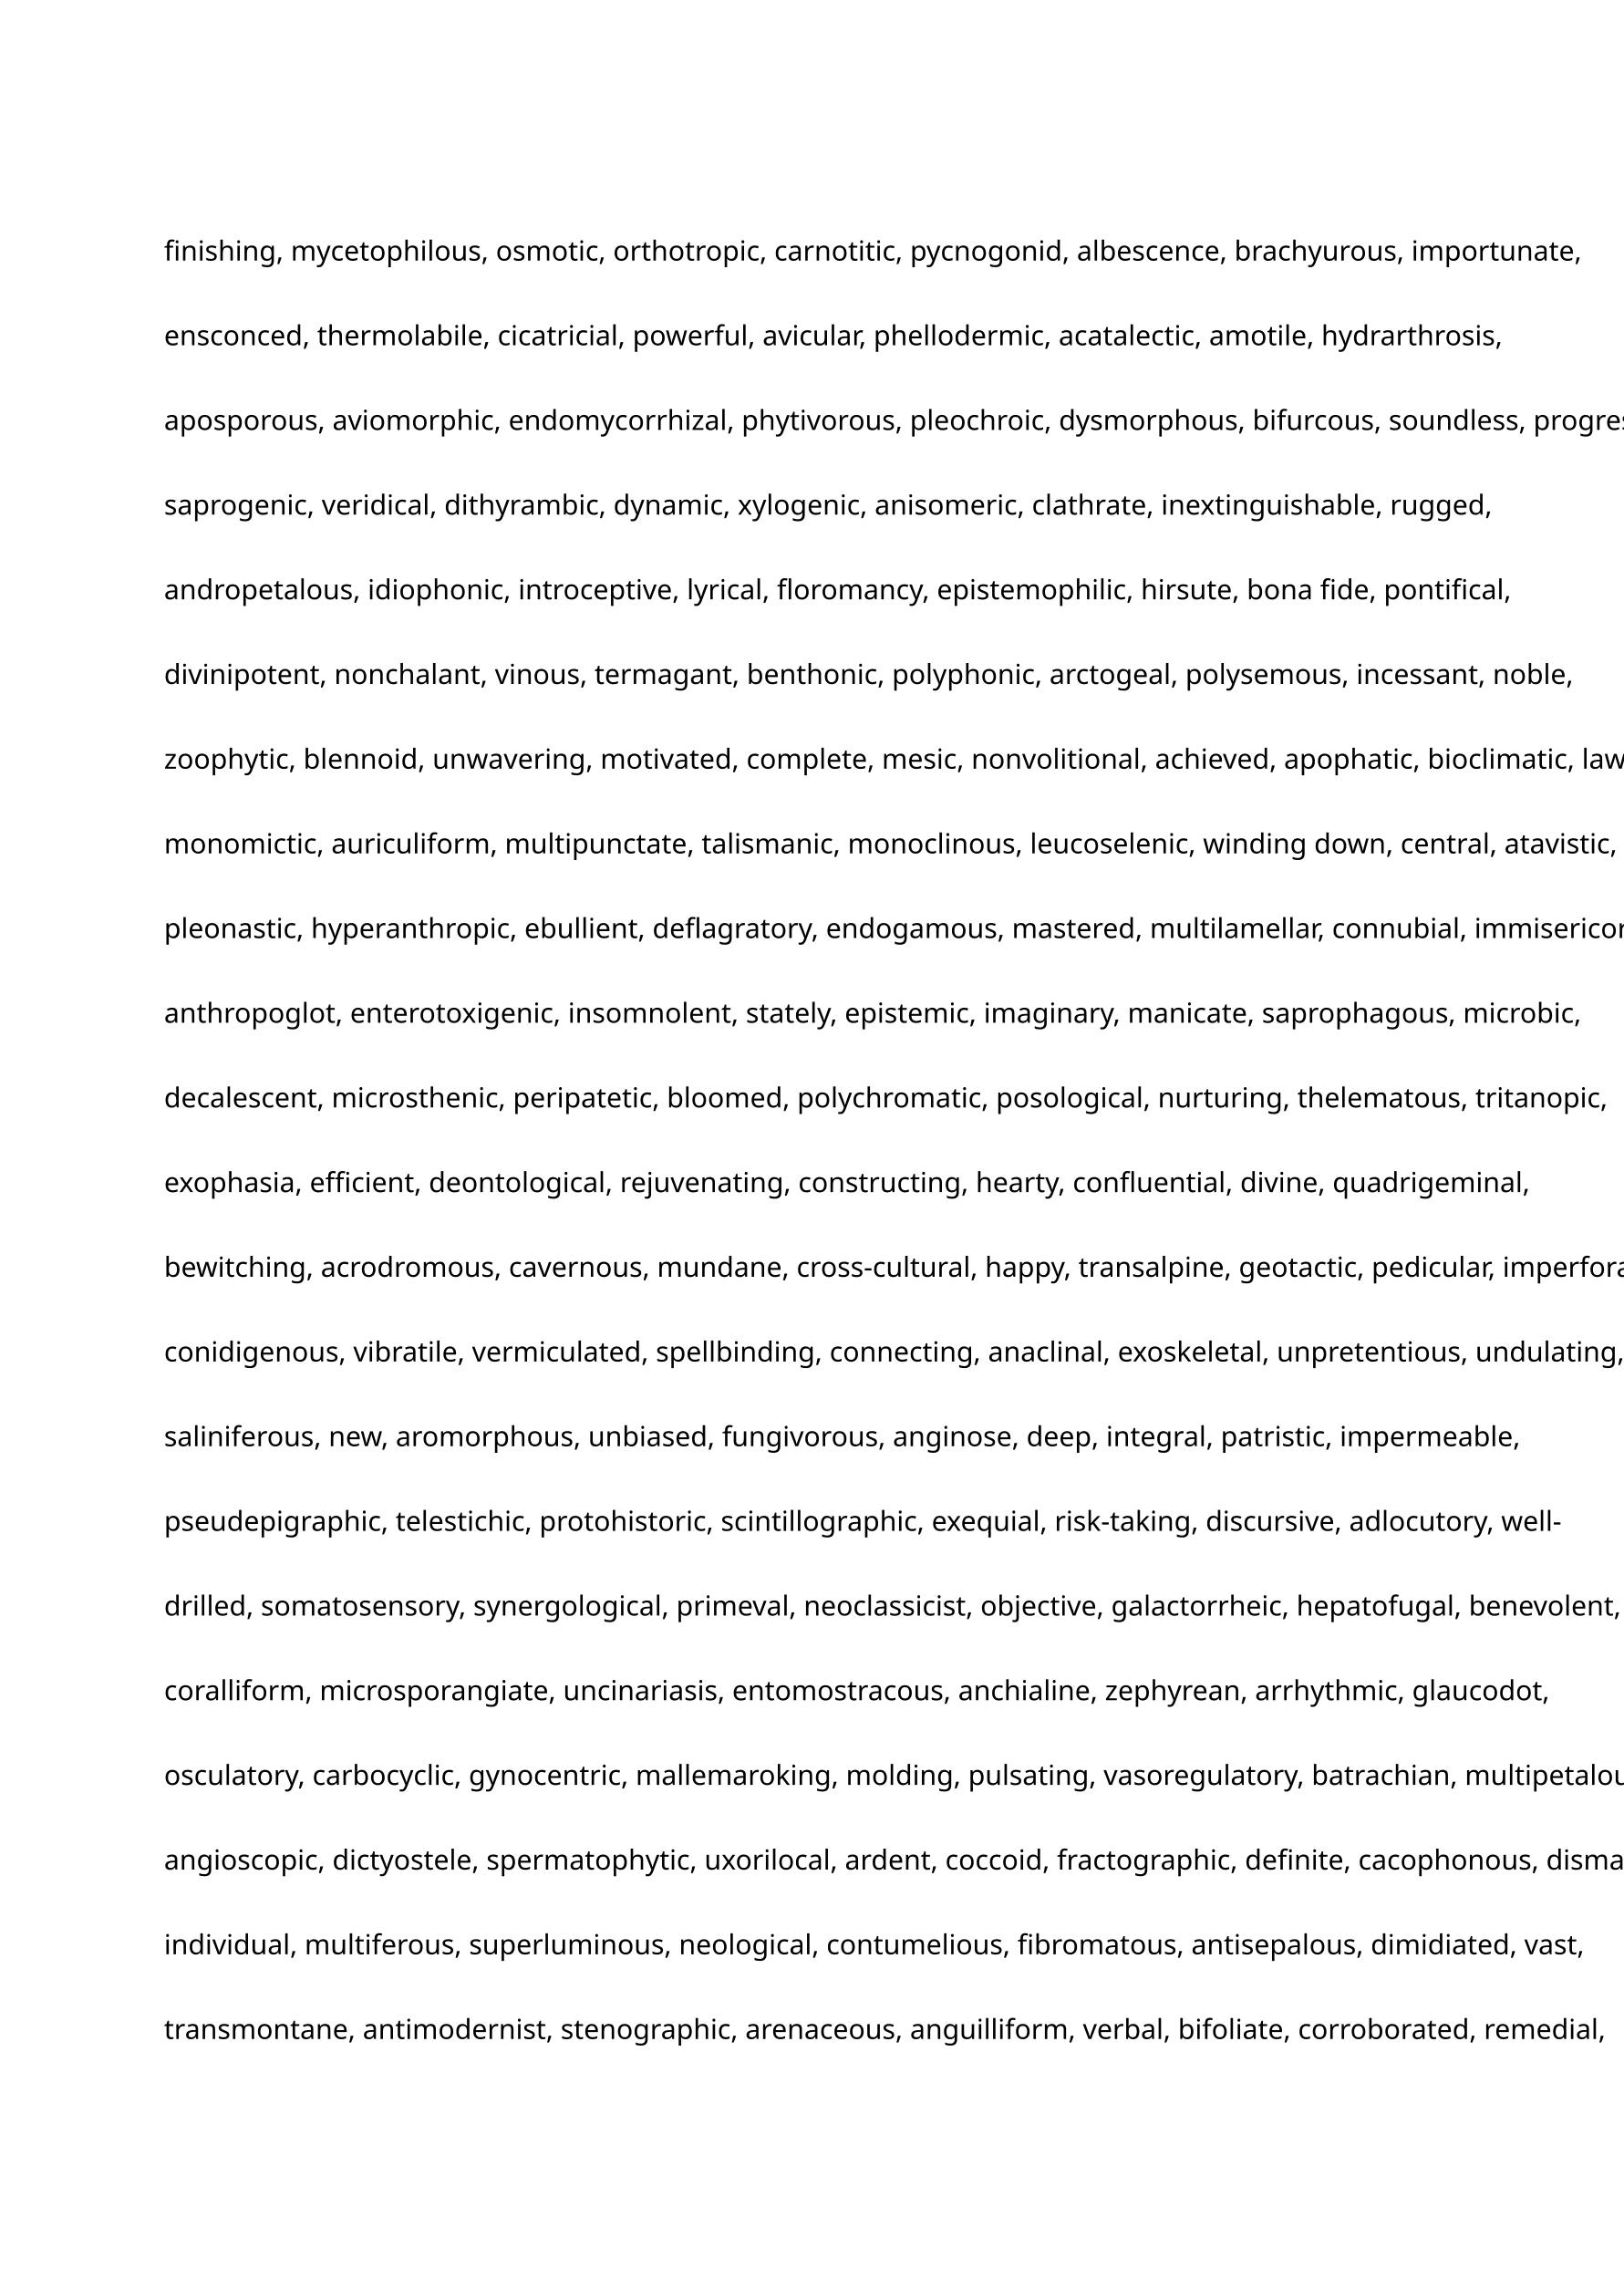
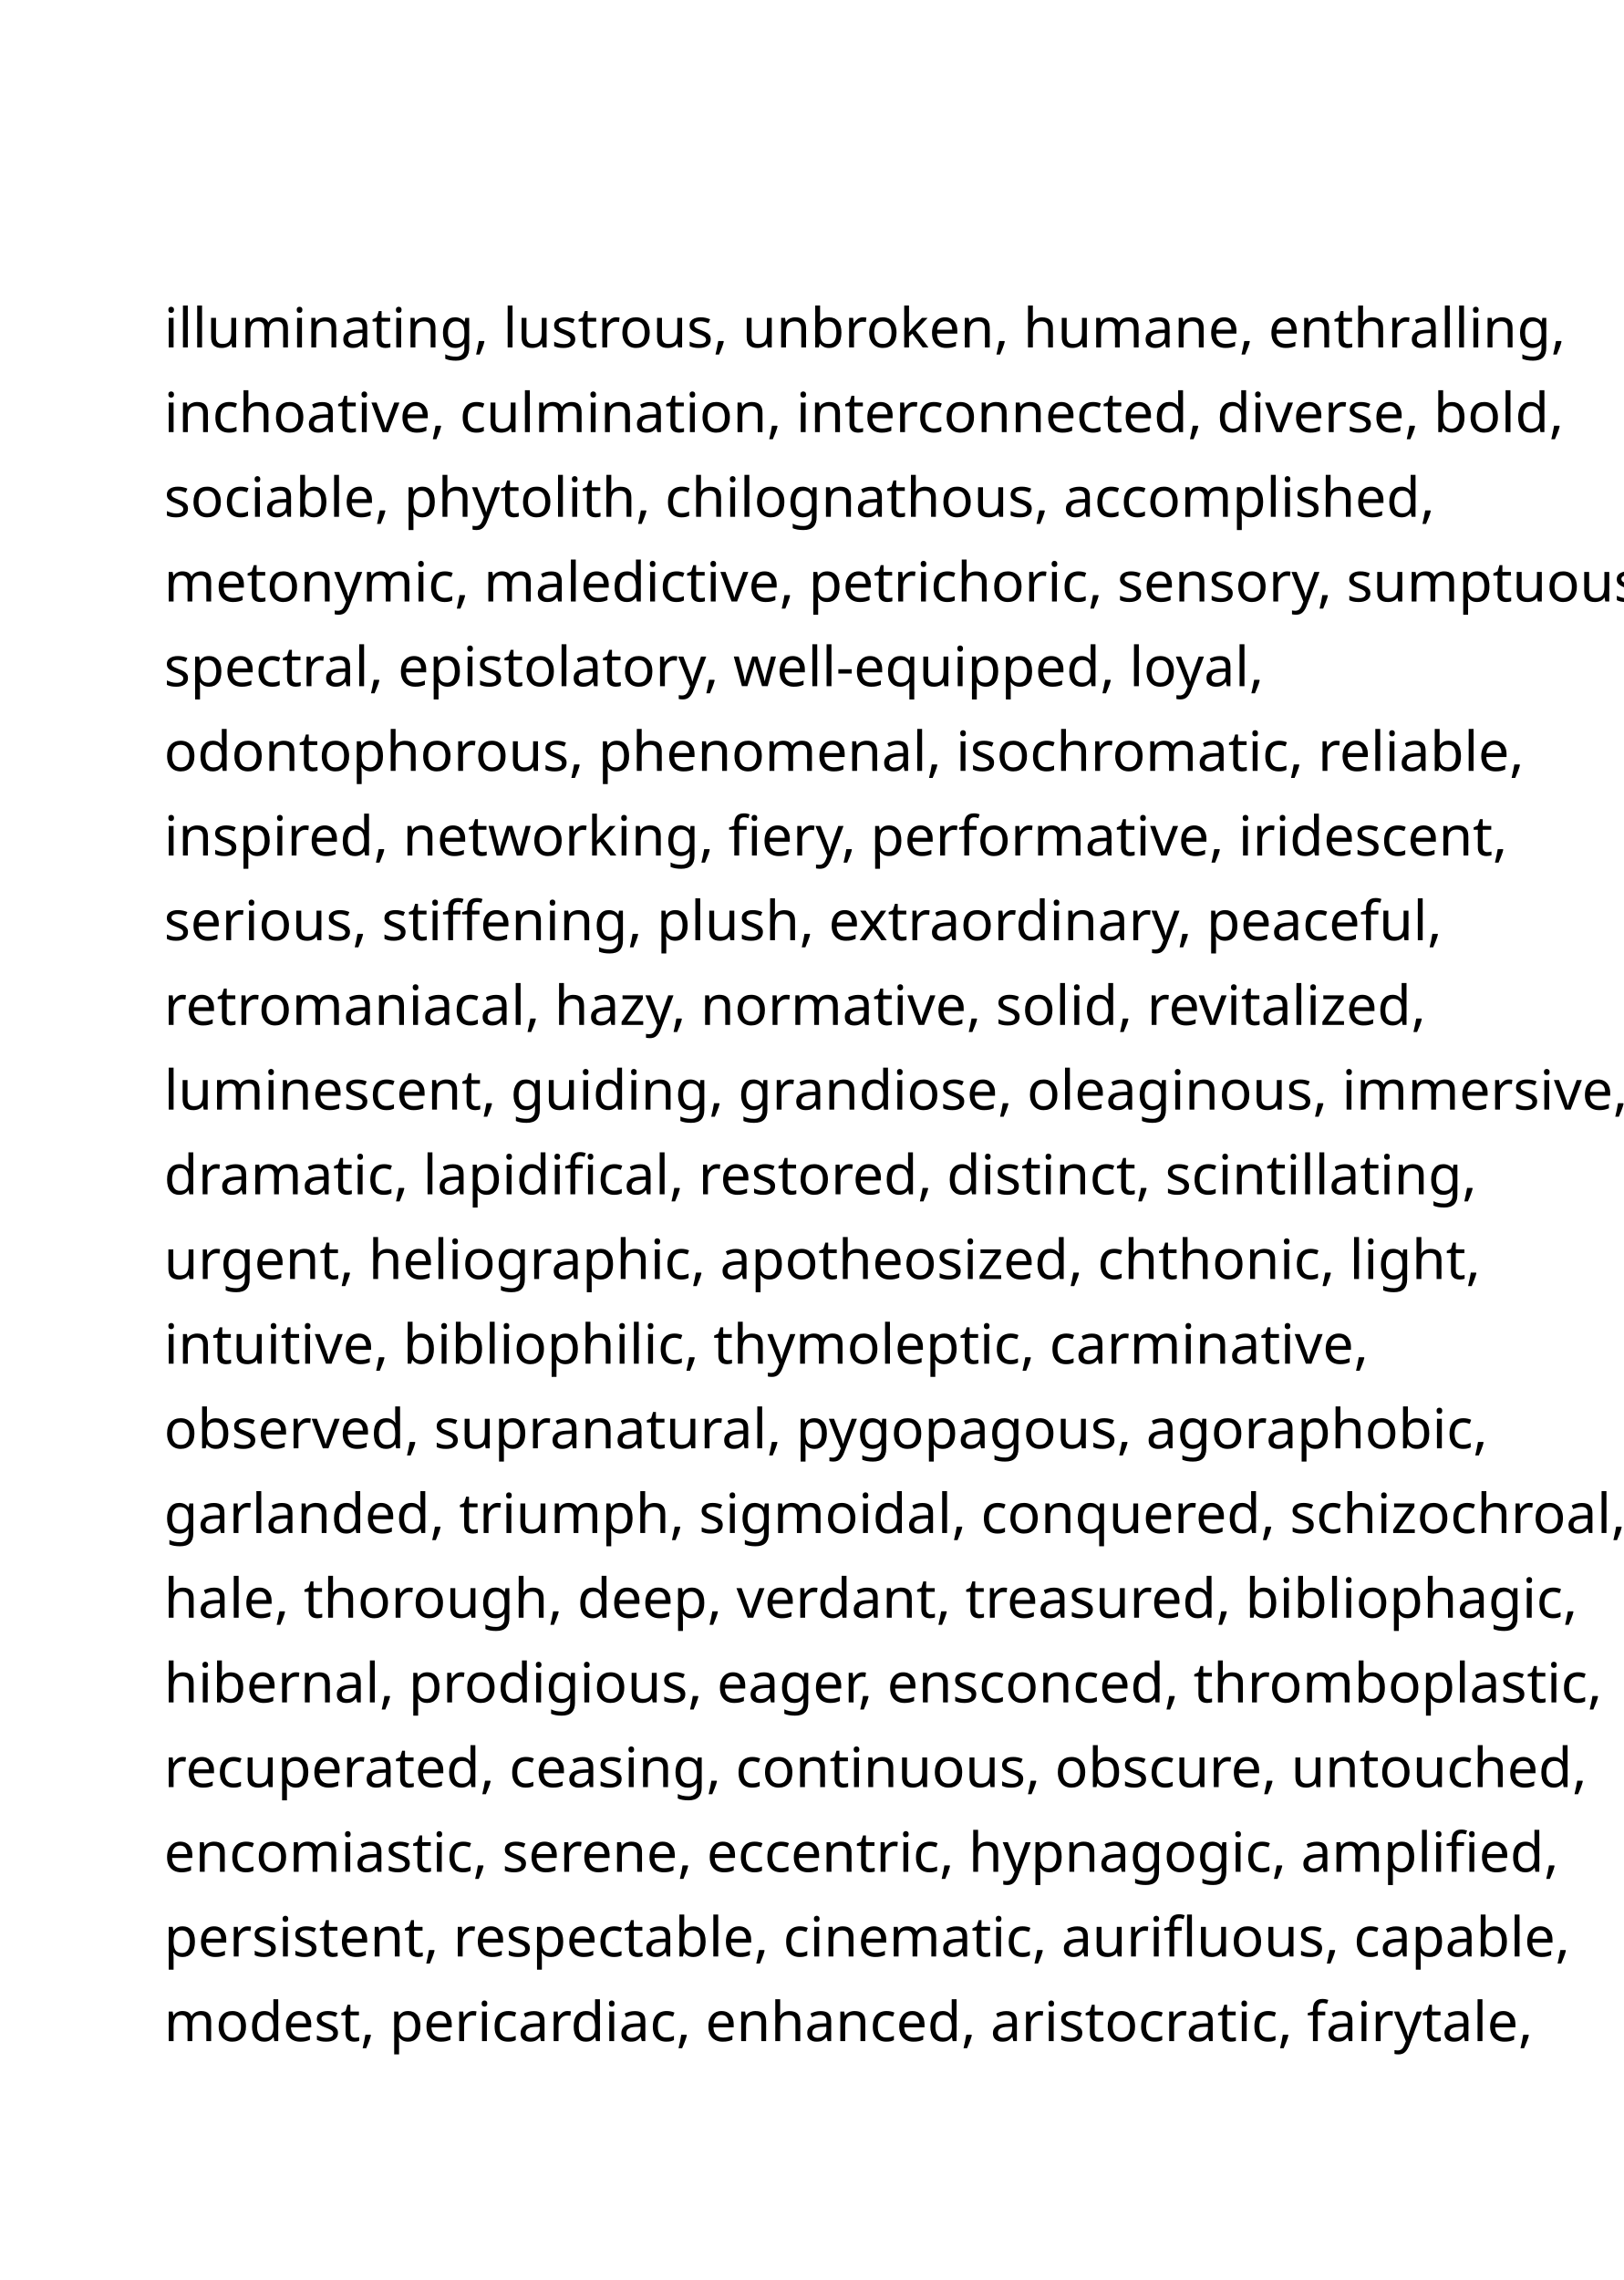
<svg xmlns="http://www.w3.org/2000/svg" baseProfile="tiny" height="525mm" version="1.2" width="374mm">
  <defs />
-   <text font-family="academy engraved let" font-size="18.007pt" x="37.778mm" y="60.0mm">finishing, mycetophilous, osmotic, orthotropic, carnotitic, pycnogonid, albescence, brachyurous, importunate,</text>
-   <text font-family="academy engraved let" font-size="18.007pt" x="37.778mm" y="79.5mm">ensconced, thermolabile, cicatricial, powerful, avicular, phellodermic, acatalectic, amotile, hydrarthrosis,</text>
-   <text font-family="academy engraved let" font-size="18.007pt" x="37.778mm" y="99.0mm">aposporous, aviomorphic, endomycorrhizal, phytivorous, pleochroic, dysmorphous, bifurcous, soundless, progressed,</text>
-   <text font-family="academy engraved let" font-size="18.007pt" x="37.778mm" y="118.5mm">saprogenic, veridical, dithyrambic, dynamic, xylogenic, anisomeric, clathrate, inextinguishable, rugged,</text>
-   <text font-family="academy engraved let" font-size="18.007pt" x="37.778mm" y="138.0mm">andropetalous, idiophonic, introceptive, lyrical, floromancy, epistemophilic, hirsute, bona fide, pontifical,</text>
-   <text font-family="academy engraved let" font-size="18.007pt" x="37.778mm" y="157.5mm">divinipotent, nonchalant, vinous, termagant, benthonic, polyphonic, arctogeal, polysemous, incessant, noble,</text>
-   <text font-family="academy engraved let" font-size="18.007pt" x="37.778mm" y="177.0mm">zoophytic, blennoid, unwavering, motivated, complete, mesic, nonvolitional, achieved, apophatic, bioclimatic, lawful,</text>
-   <text font-family="academy engraved let" font-size="18.007pt" x="37.778mm" y="196.5mm">monomictic, auriculiform, multipunctate, talismanic, monoclinous, leucoselenic, winding down, central, atavistic,</text>
-   <text font-family="academy engraved let" font-size="18.007pt" x="37.778mm" y="216.0mm">pleonastic, hyperanthropic, ebullient, deflagratory, endogamous, mastered, multilamellar, connubial, immisericors,</text>
-   <text font-family="academy engraved let" font-size="18.007pt" x="37.778mm" y="235.5mm">anthropoglot, enterotoxigenic, insomnolent, stately, epistemic, imaginary, manicate, saprophagous, microbic,</text>
-   <text font-family="academy engraved let" font-size="18.007pt" x="37.778mm" y="255.0mm">decalescent, microsthenic, peripatetic, bloomed, polychromatic, posological, nurturing, thelematous, tritanopic,</text>
-   <text font-family="academy engraved let" font-size="18.007pt" x="37.778mm" y="274.5mm">exophasia, efficient, deontological, rejuvenating, constructing, hearty, confluential, divine, quadrigeminal,</text>
-   <text font-family="academy engraved let" font-size="18.007pt" x="37.778mm" y="294.0mm">bewitching, acrodromous, cavernous, mundane, cross-cultural, happy, transalpine, geotactic, pedicular, imperforate,</text>
-   <text font-family="academy engraved let" font-size="18.007pt" x="37.778mm" y="313.5mm">conidigenous, vibratile, vermiculated, spellbinding, connecting, anaclinal, exoskeletal, unpretentious, undulating,</text>
-   <text font-family="academy engraved let" font-size="18.007pt" x="37.778mm" y="333.0mm">saliniferous, new, aromorphous, unbiased, fungivorous, anginose, deep, integral, patristic, impermeable,</text>
-   <text font-family="academy engraved let" font-size="18.007pt" x="37.778mm" y="352.5mm">pseudepigraphic, telestichic, protohistoric, scintillographic, exequial, risk-taking, discursive, adlocutory, well-</text>
-   <text font-family="academy engraved let" font-size="18.007pt" x="37.778mm" y="372.0mm">drilled, somatosensory, synergological, primeval, neoclassicist, objective, galactorrheic, hepatofugal, benevolent,</text>
-   <text font-family="academy engraved let" font-size="18.007pt" x="37.778mm" y="391.5mm">coralliform, microsporangiate, uncinariasis, entomostracous, anchialine, zephyrean, arrhythmic, glaucodot,</text>
-   <text font-family="academy engraved let" font-size="18.007pt" x="37.778mm" y="411.0mm">osculatory, carbocyclic, gynocentric, mallemaroking, molding, pulsating, vasoregulatory, batrachian, multipetalous,</text>
-   <text font-family="academy engraved let" font-size="18.007pt" x="37.778mm" y="430.5mm">angioscopic, dictyostele, spermatophytic, uxorilocal, ardent, coccoid, fractographic, definite, cacophonous, dismal,</text>
-   <text font-family="academy engraved let" font-size="18.007pt" x="37.778mm" y="450.0mm">individual, multiferous, superluminous, neological, contumelious, fibromatous, antisepalous, dimidiated, vast,</text>
-   <text font-family="academy engraved let" font-size="18.007pt" x="37.778mm" y="469.5mm">transmontane, antimodernist, stenographic, arenaceous, anguilliform, verbal, bifoliate, corroborated, remedial,</text>
+   <text font-family="Academy Engraved LET" font-size="36.015pt" x="37.778mm" y="80.0mm">illuminating, lustrous, unbroken, humane, enthralling,</text>
+   <text font-family="Academy Engraved LET" font-size="36.015pt" x="37.778mm" y="99.5mm">inchoative, culmination, interconnected, diverse, bold,</text>
+   <text font-family="Academy Engraved LET" font-size="36.015pt" x="37.778mm" y="119.0mm">sociable, phytolith, chilognathous, accomplished,</text>
+   <text font-family="Academy Engraved LET" font-size="36.015pt" x="37.778mm" y="138.5mm">metonymic, maledictive, petrichoric, sensory, sumptuous,</text>
+   <text font-family="Academy Engraved LET" font-size="36.015pt" x="37.778mm" y="158.0mm">spectral, epistolatory, well-equipped, loyal,</text>
+   <text font-family="Academy Engraved LET" font-size="36.015pt" x="37.778mm" y="177.5mm">odontophorous, phenomenal, isochromatic, reliable,</text>
+   <text font-family="Academy Engraved LET" font-size="36.015pt" x="37.778mm" y="197.0mm">inspired, networking, fiery, performative, iridescent,</text>
+   <text font-family="Academy Engraved LET" font-size="36.015pt" x="37.778mm" y="216.5mm">serious, stiffening, plush, extraordinary, peaceful,</text>
+   <text font-family="Academy Engraved LET" font-size="36.015pt" x="37.778mm" y="236.0mm">retromaniacal, hazy, normative, solid, revitalized,</text>
+   <text font-family="Academy Engraved LET" font-size="36.015pt" x="37.778mm" y="255.5mm">luminescent, guiding, grandiose, oleaginous, immersive,</text>
+   <text font-family="Academy Engraved LET" font-size="36.015pt" x="37.778mm" y="275.0mm">dramatic, lapidifical, restored, distinct, scintillating,</text>
+   <text font-family="Academy Engraved LET" font-size="36.015pt" x="37.778mm" y="294.5mm">urgent, heliographic, apotheosized, chthonic, light,</text>
+   <text font-family="Academy Engraved LET" font-size="36.015pt" x="37.778mm" y="314.0mm">intuitive, bibliophilic, thymoleptic, carminative,</text>
+   <text font-family="Academy Engraved LET" font-size="36.015pt" x="37.778mm" y="333.5mm">observed, supranatural, pygopagous, agoraphobic,</text>
+   <text font-family="Academy Engraved LET" font-size="36.015pt" x="37.778mm" y="353.0mm">garlanded, triumph, sigmoidal, conquered, schizochroal,</text>
+   <text font-family="Academy Engraved LET" font-size="36.015pt" x="37.778mm" y="372.5mm">hale, thorough, deep, verdant, treasured, bibliophagic,</text>
+   <text font-family="Academy Engraved LET" font-size="36.015pt" x="37.778mm" y="392.0mm">hibernal, prodigious, eager, ensconced, thromboplastic,</text>
+   <text font-family="Academy Engraved LET" font-size="36.015pt" x="37.778mm" y="411.5mm">recuperated, ceasing, continuous, obscure, untouched,</text>
+   <text font-family="Academy Engraved LET" font-size="36.015pt" x="37.778mm" y="431.0mm">encomiastic, serene, eccentric, hypnagogic, amplified,</text>
+   <text font-family="Academy Engraved LET" font-size="36.015pt" x="37.778mm" y="450.5mm">persistent, respectable, cinematic, aurifluous, capable,</text>
+   <text font-family="Academy Engraved LET" font-size="36.015pt" x="37.778mm" y="470.0mm">modest, pericardiac, enhanced, aristocratic, fairytale,</text>
</svg>
